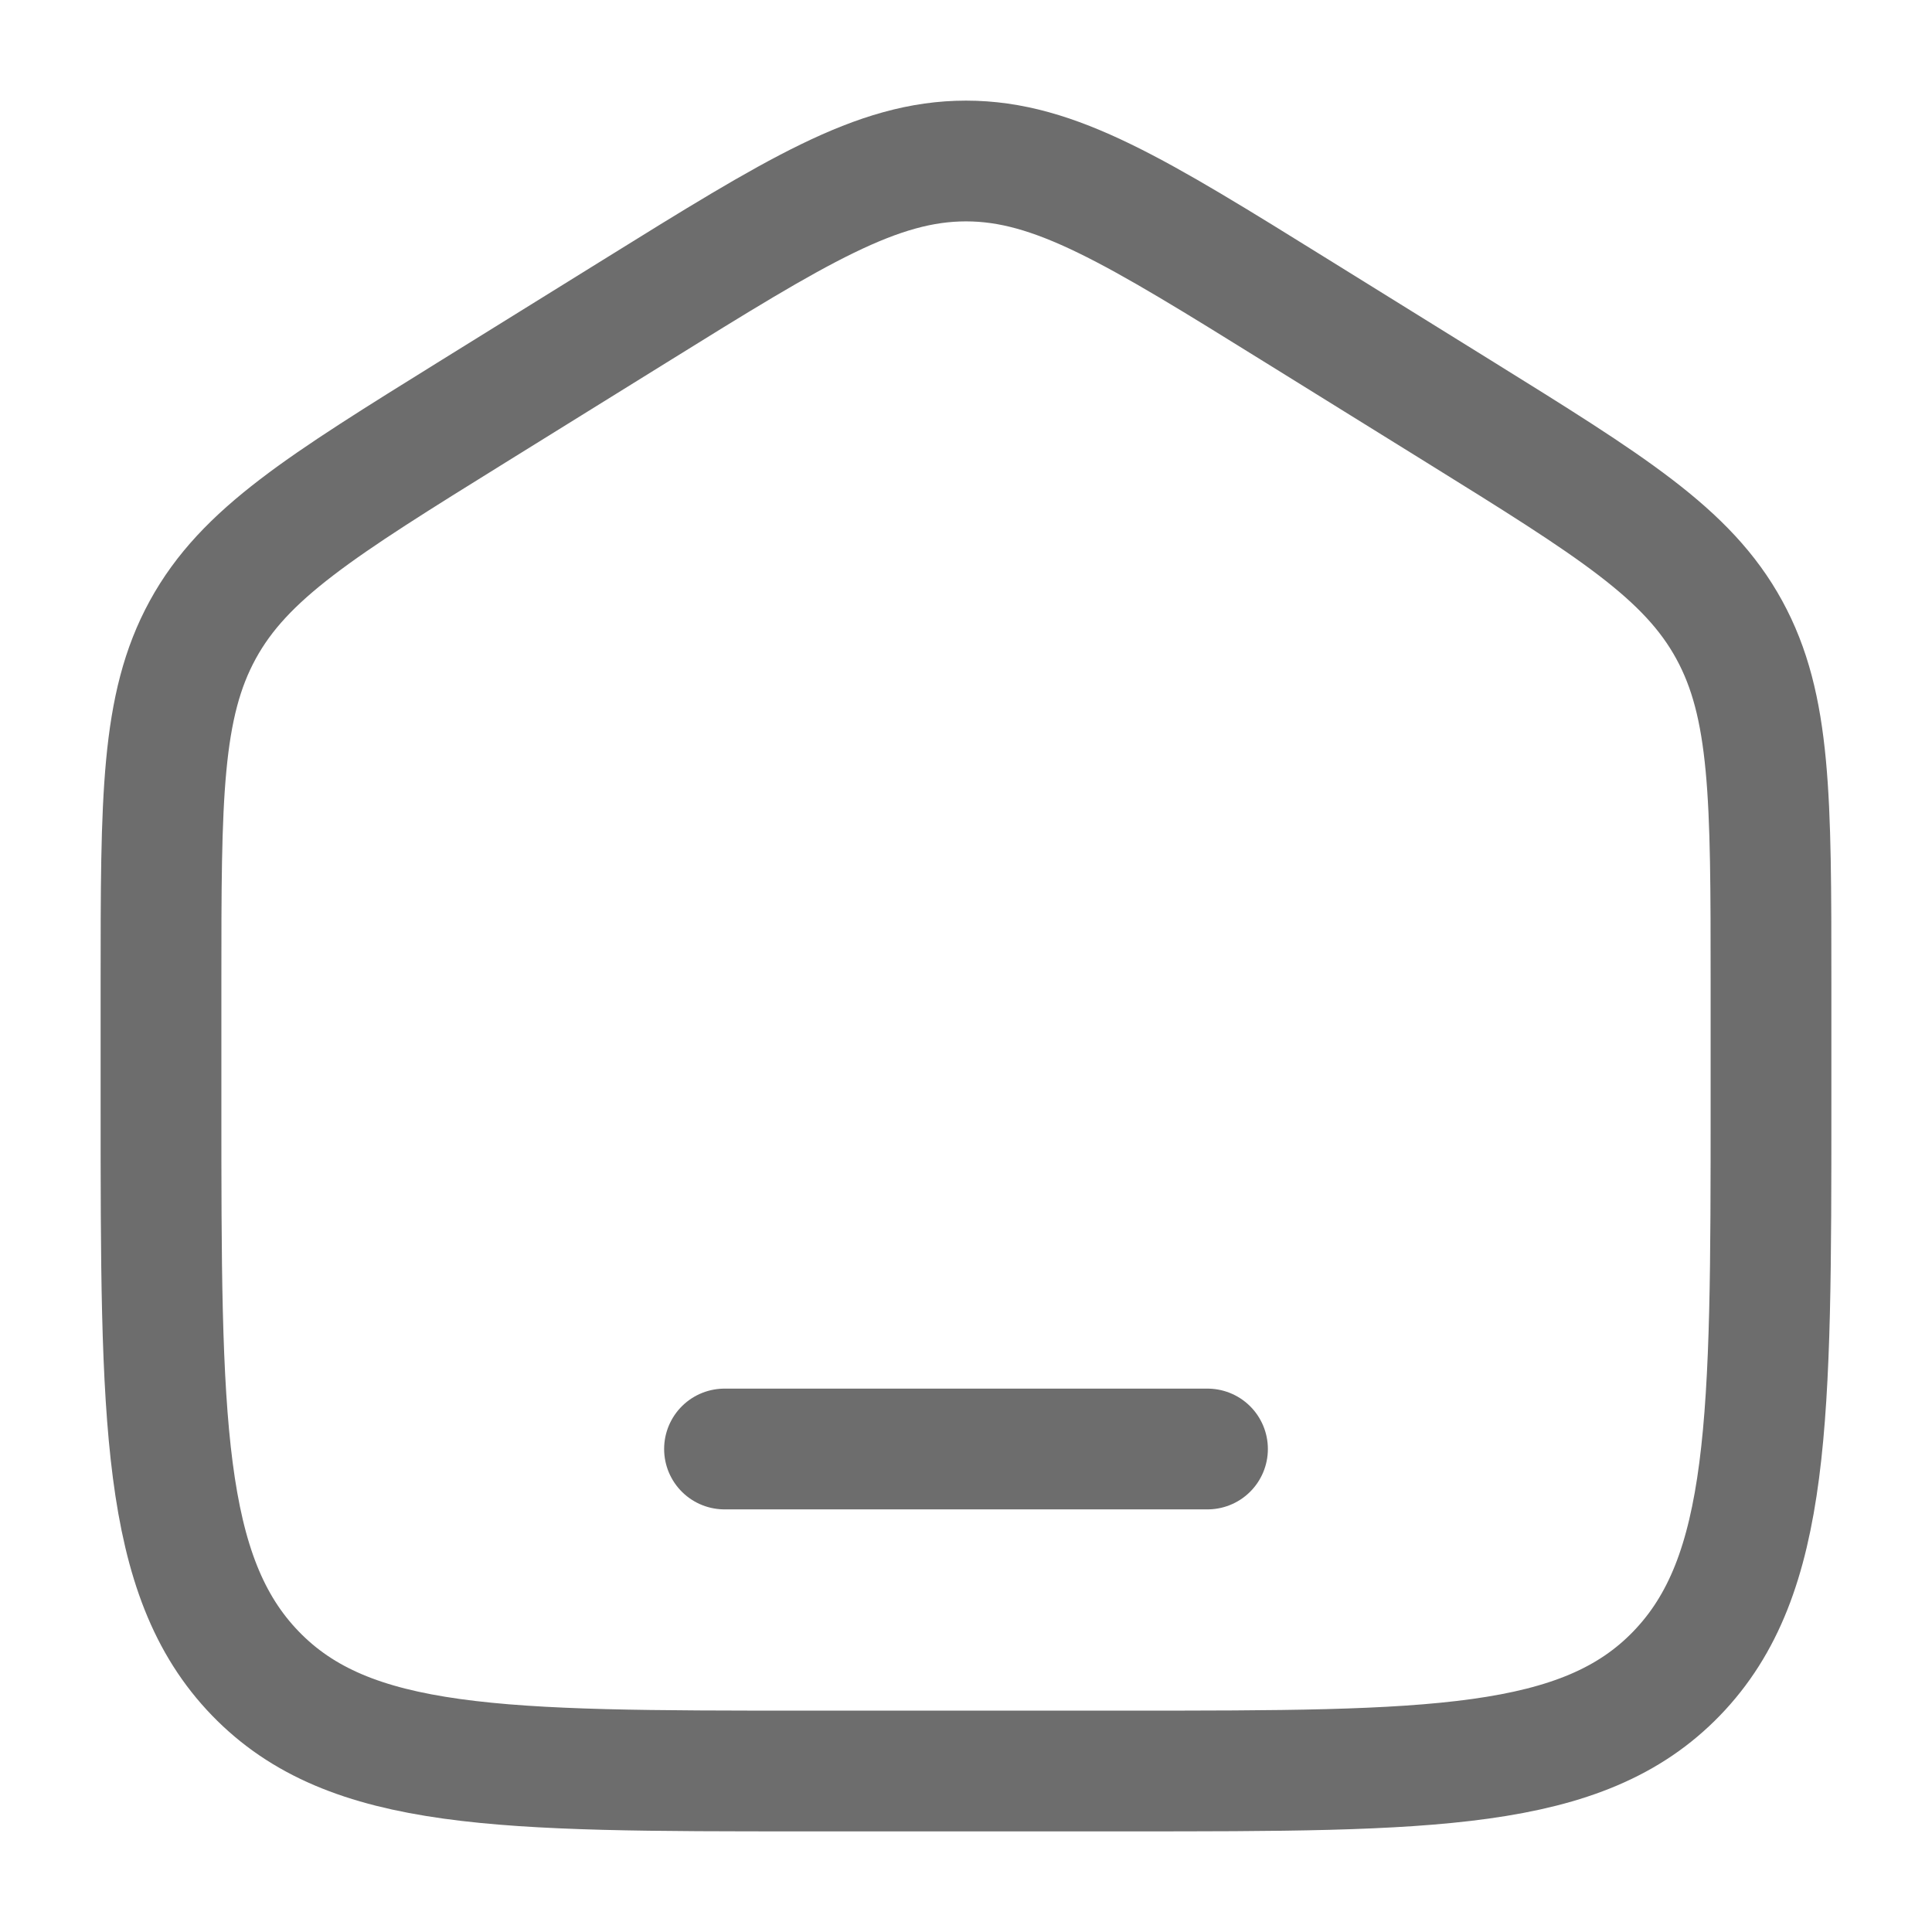
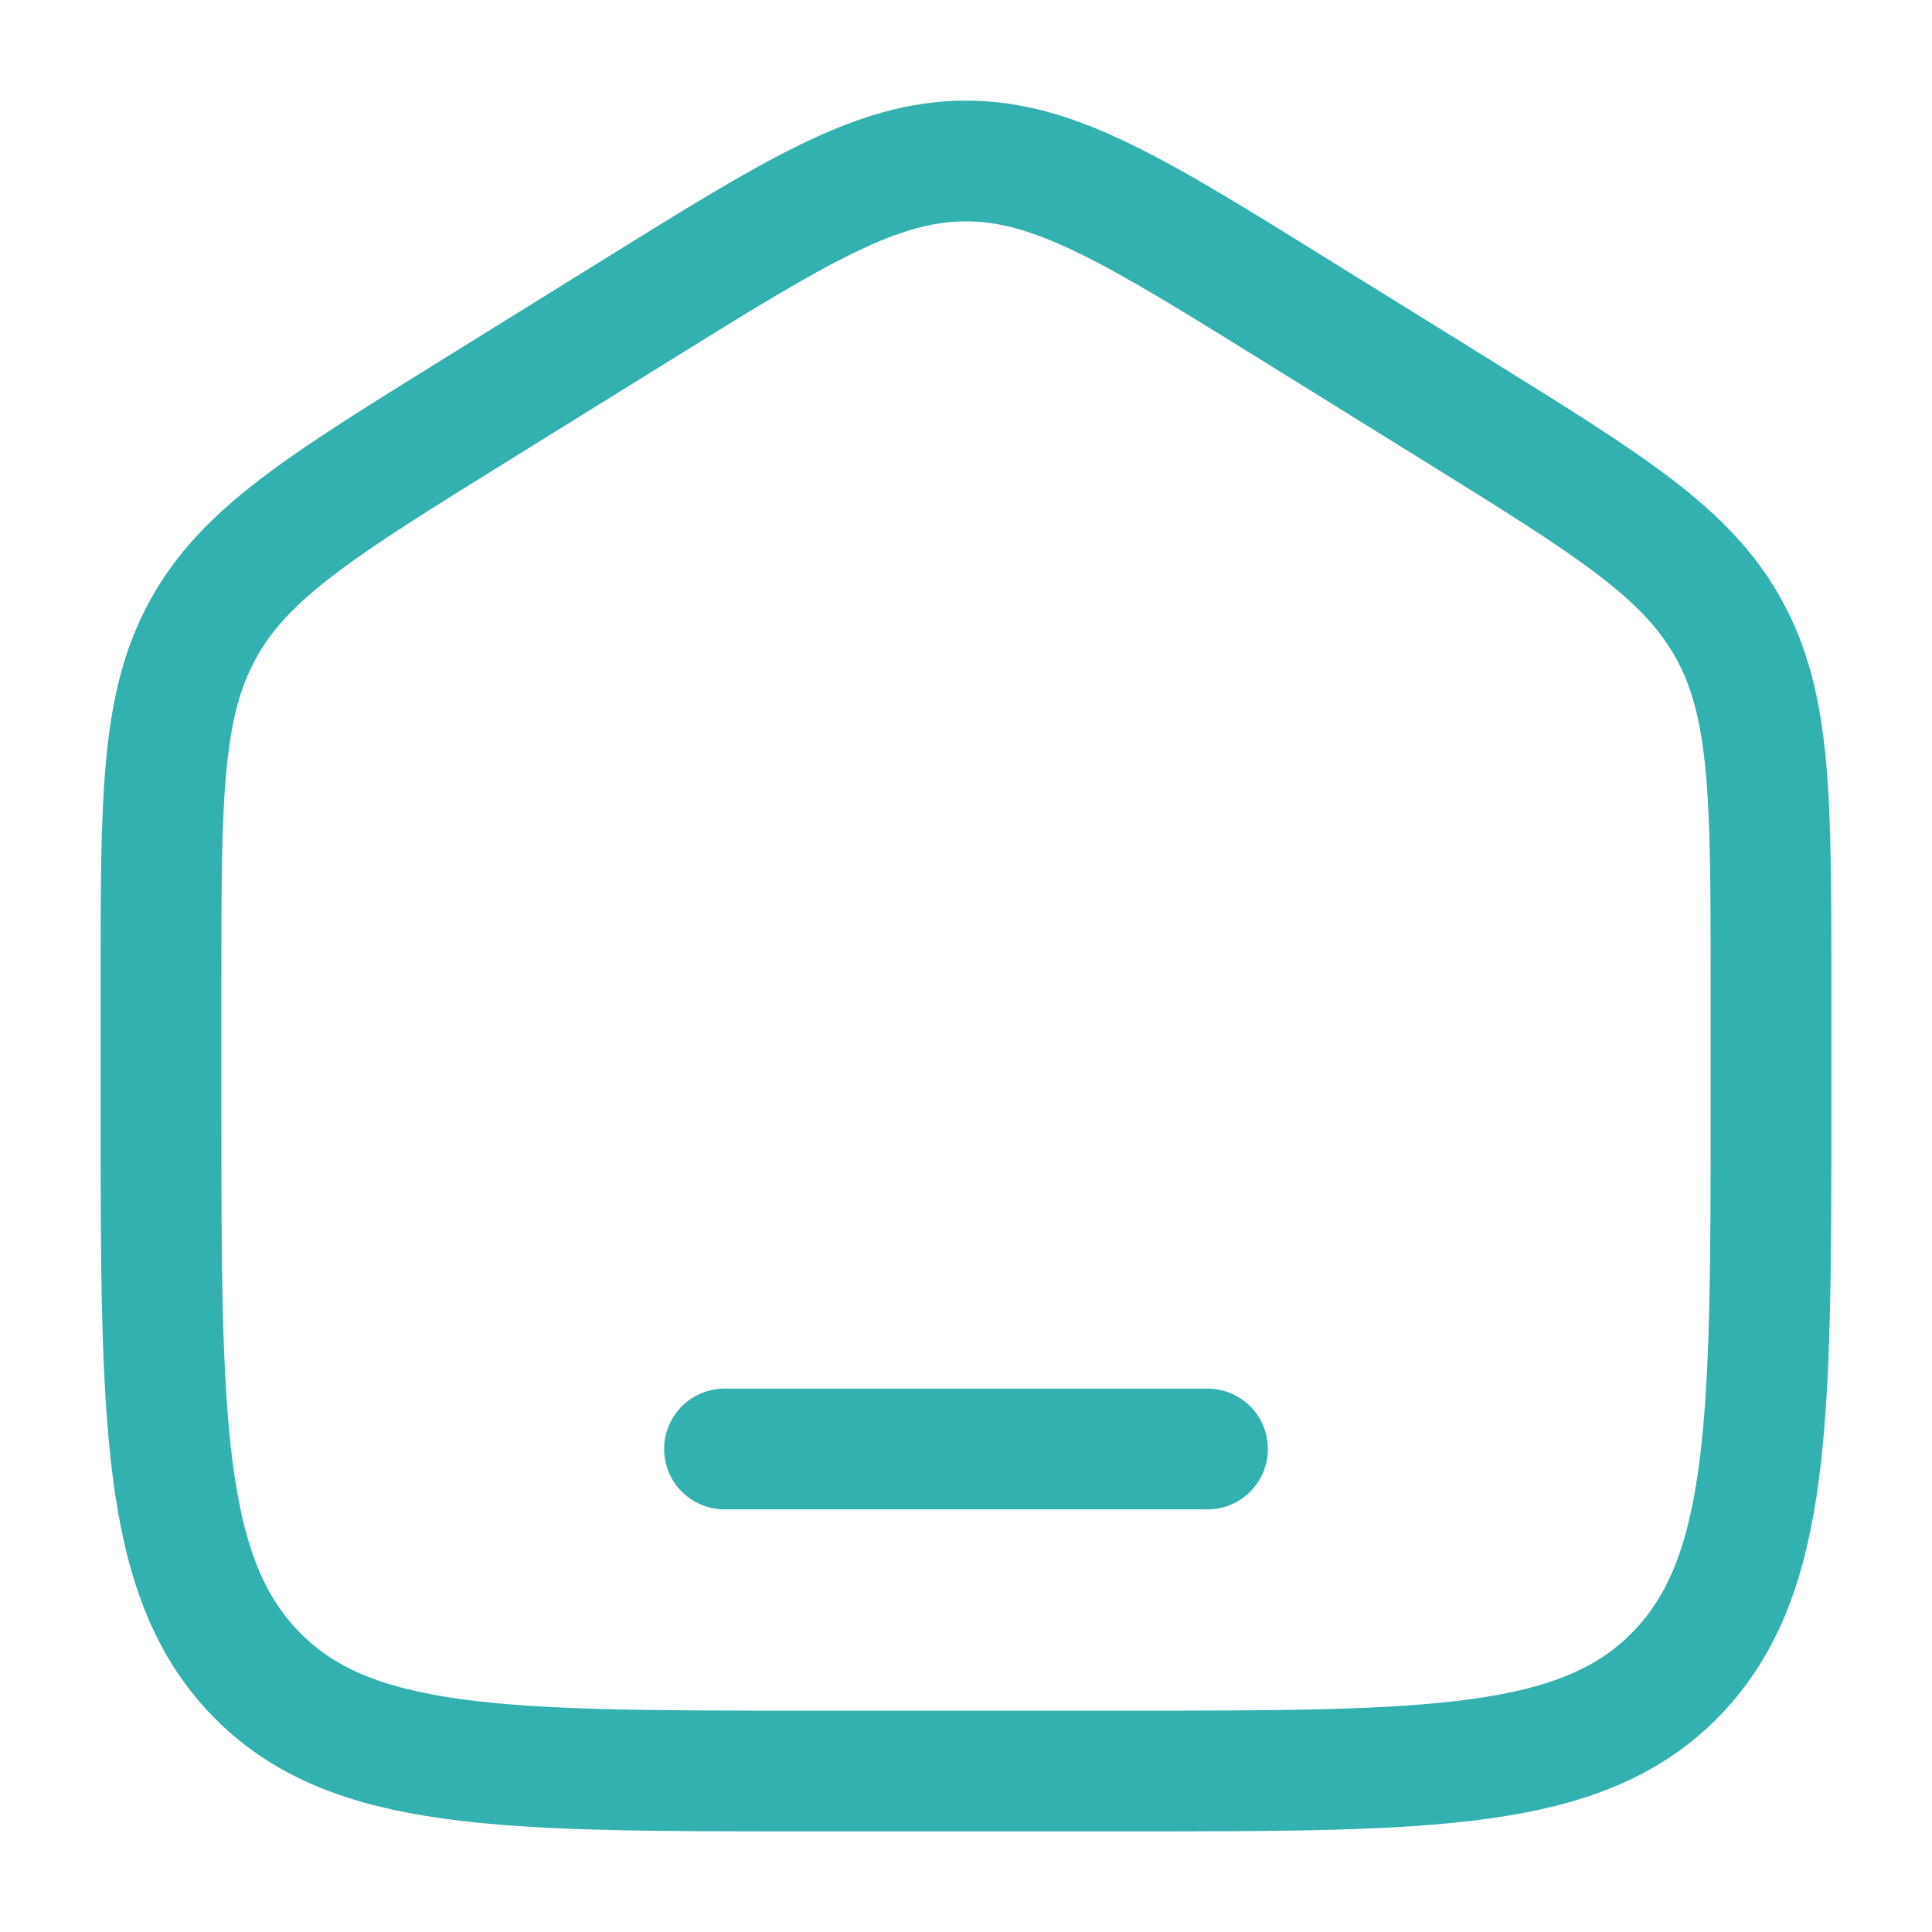
<svg xmlns="http://www.w3.org/2000/svg" width="24" height="24" viewBox="0 0 24 24" fill="none">
-   <path d="M2 12.204C2 9.915 2 8.771 2.519 7.823C3.038 6.874 3.987 6.286 5.884 5.108L7.884 3.867C9.889 2.622 10.892 2 12 2C13.108 2 14.111 2.622 16.116 3.867L18.116 5.108C20.013 6.286 20.962 6.874 21.481 7.823C22 8.771 22 9.915 22 12.204V13.725C22 17.626 22 19.576 20.828 20.788C19.657 22 17.771 22 14 22H10C6.229 22 4.343 22 3.172 20.788C2 19.576 2 17.626 2 13.725V12.204Z" stroke="#6D6D6D" stroke-width="1.5" />
-   <path d="M15 18H9" stroke="#6D6D6D" stroke-width="1.5" stroke-linecap="round" />
+   <path d="M2 12.204C2 9.915 2 8.771 2.519 7.823C3.038 6.874 3.987 6.286 5.884 5.108L7.884 3.867C9.889 2.622 10.892 2 12 2C13.108 2 14.111 2.622 16.116 3.867L18.116 5.108C20.013 6.286 20.962 6.874 21.481 7.823C22 8.771 22 9.915 22 12.204V13.725C22 17.626 22 19.576 20.828 20.788C19.657 22 17.771 22 14 22H10C6.229 22 4.343 22 3.172 20.788C2 19.576 2 17.626 2 13.725V12.204Z" stroke="#33B0B0" stroke-width="1.5" />
+   <path d="M15 18H9" stroke="#33B0B0" stroke-width="1.5" stroke-linecap="round" />
</svg>
